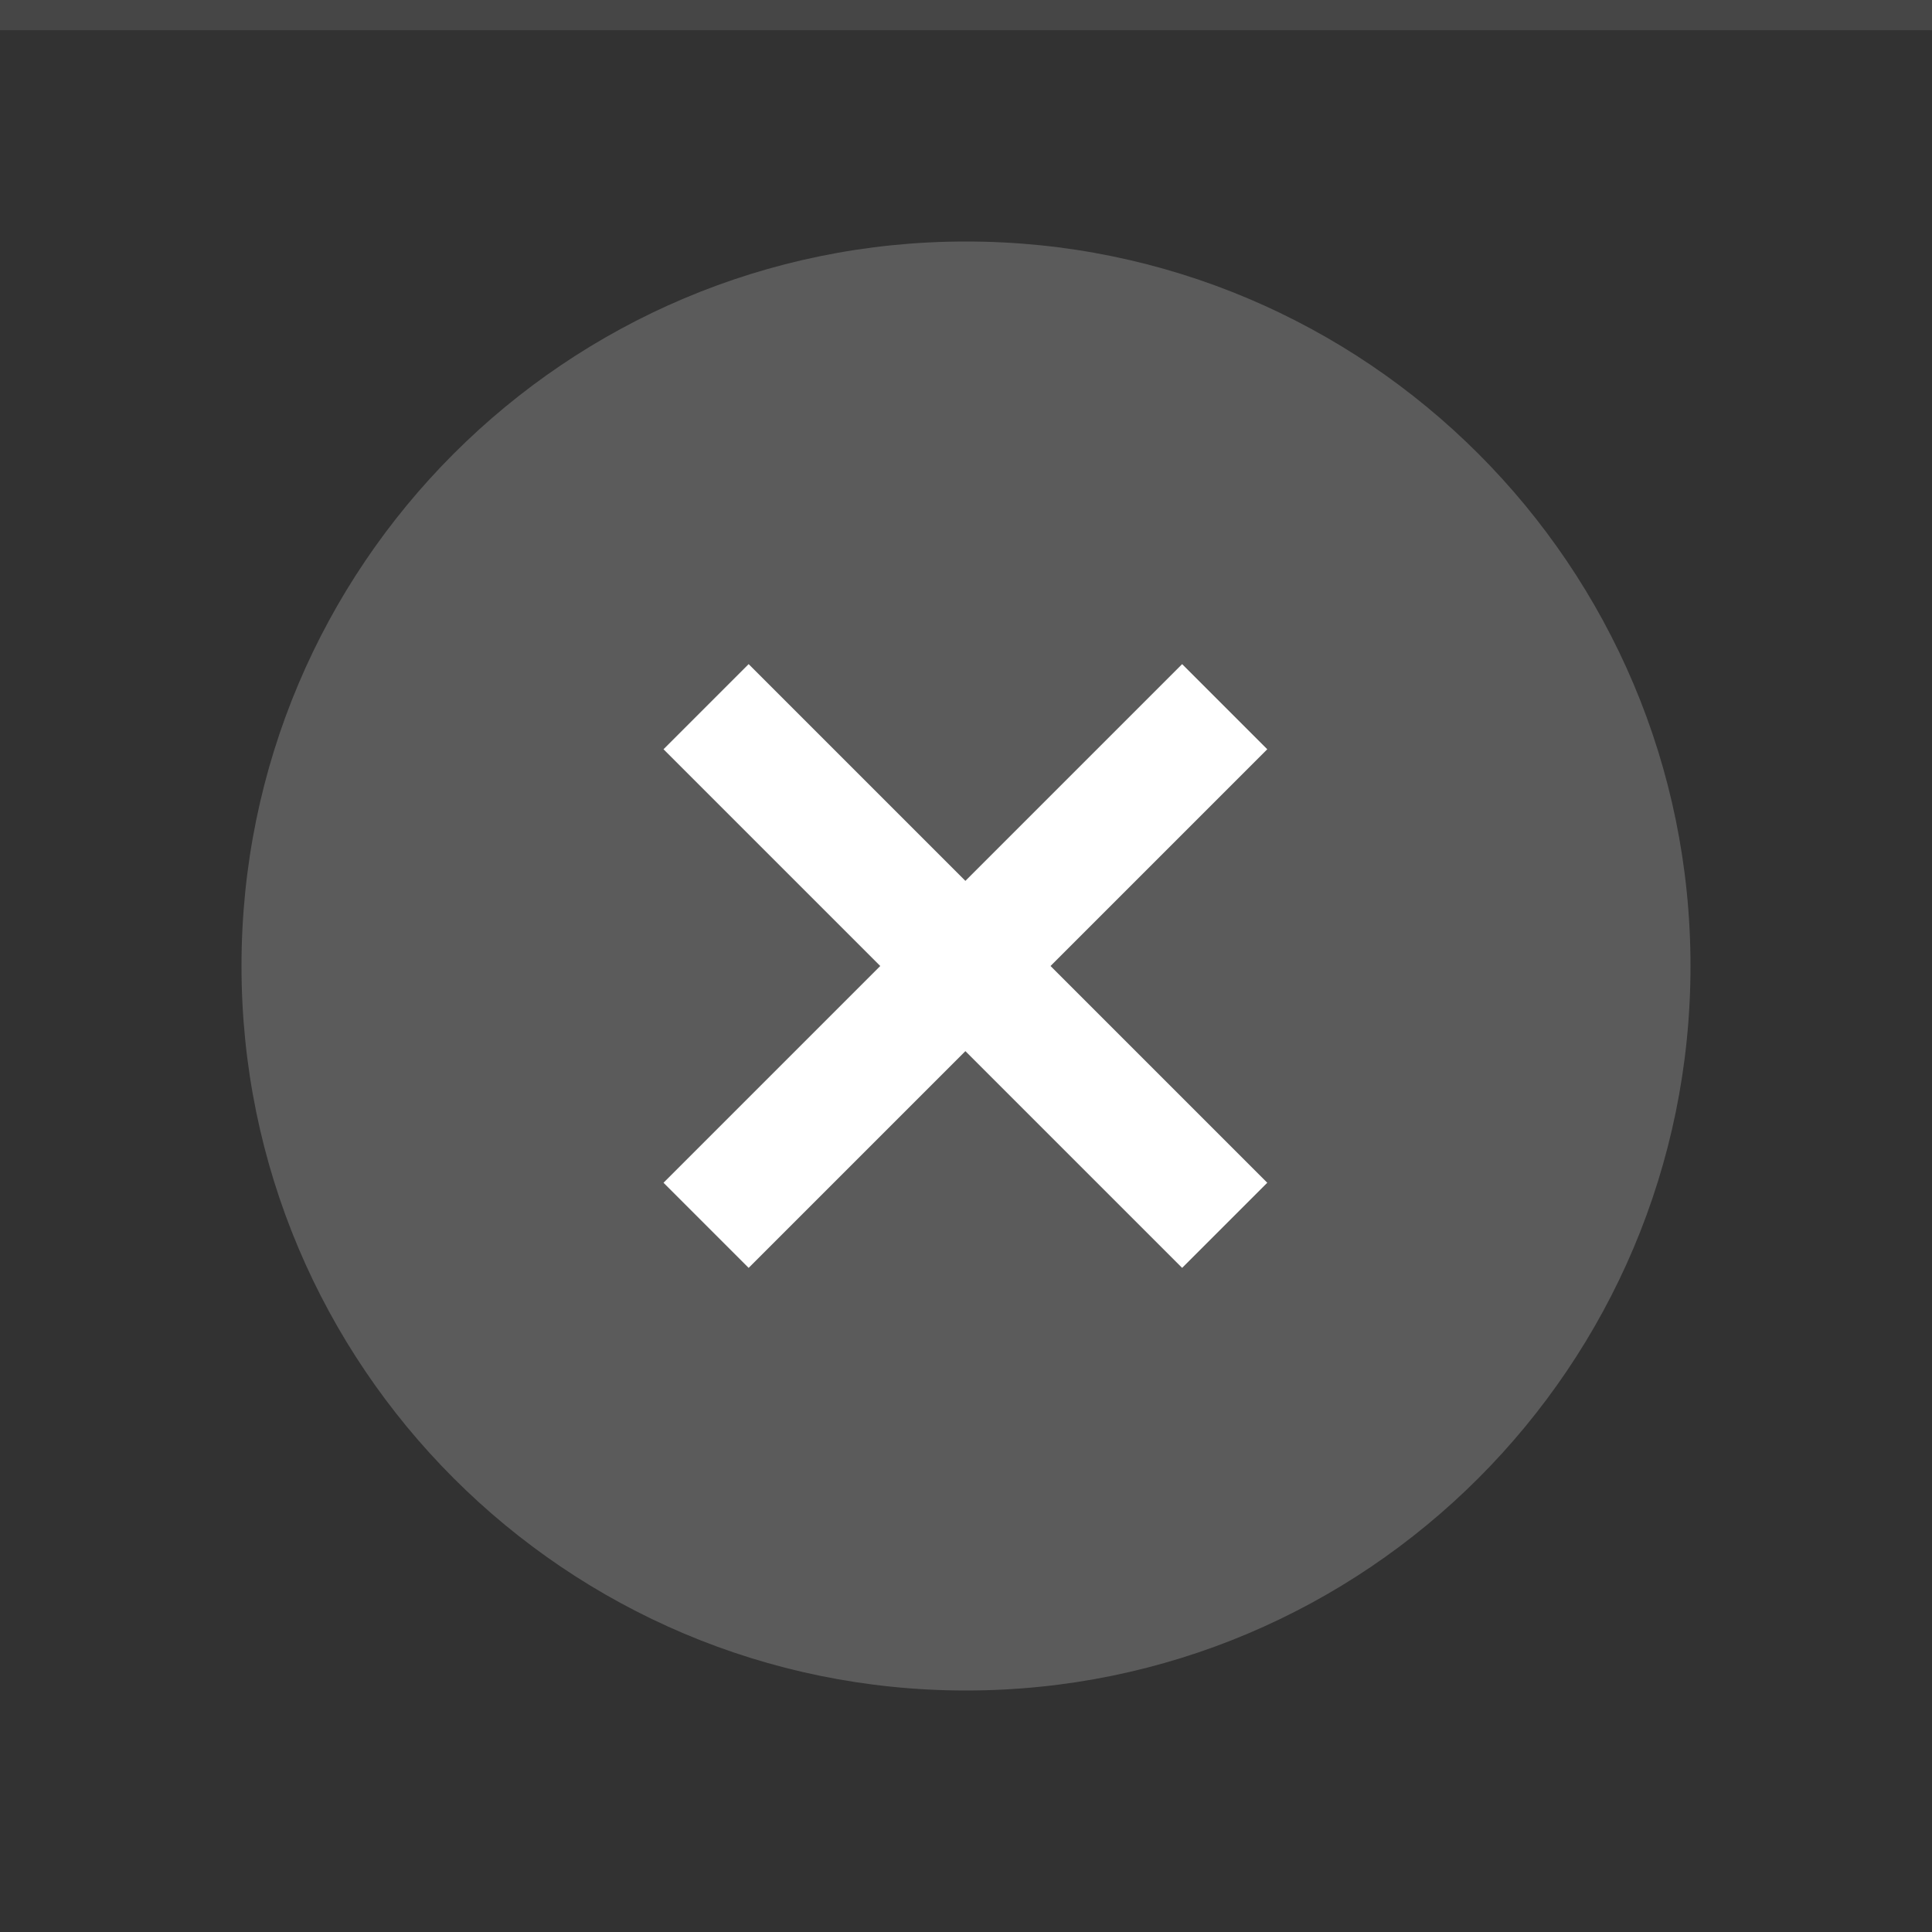
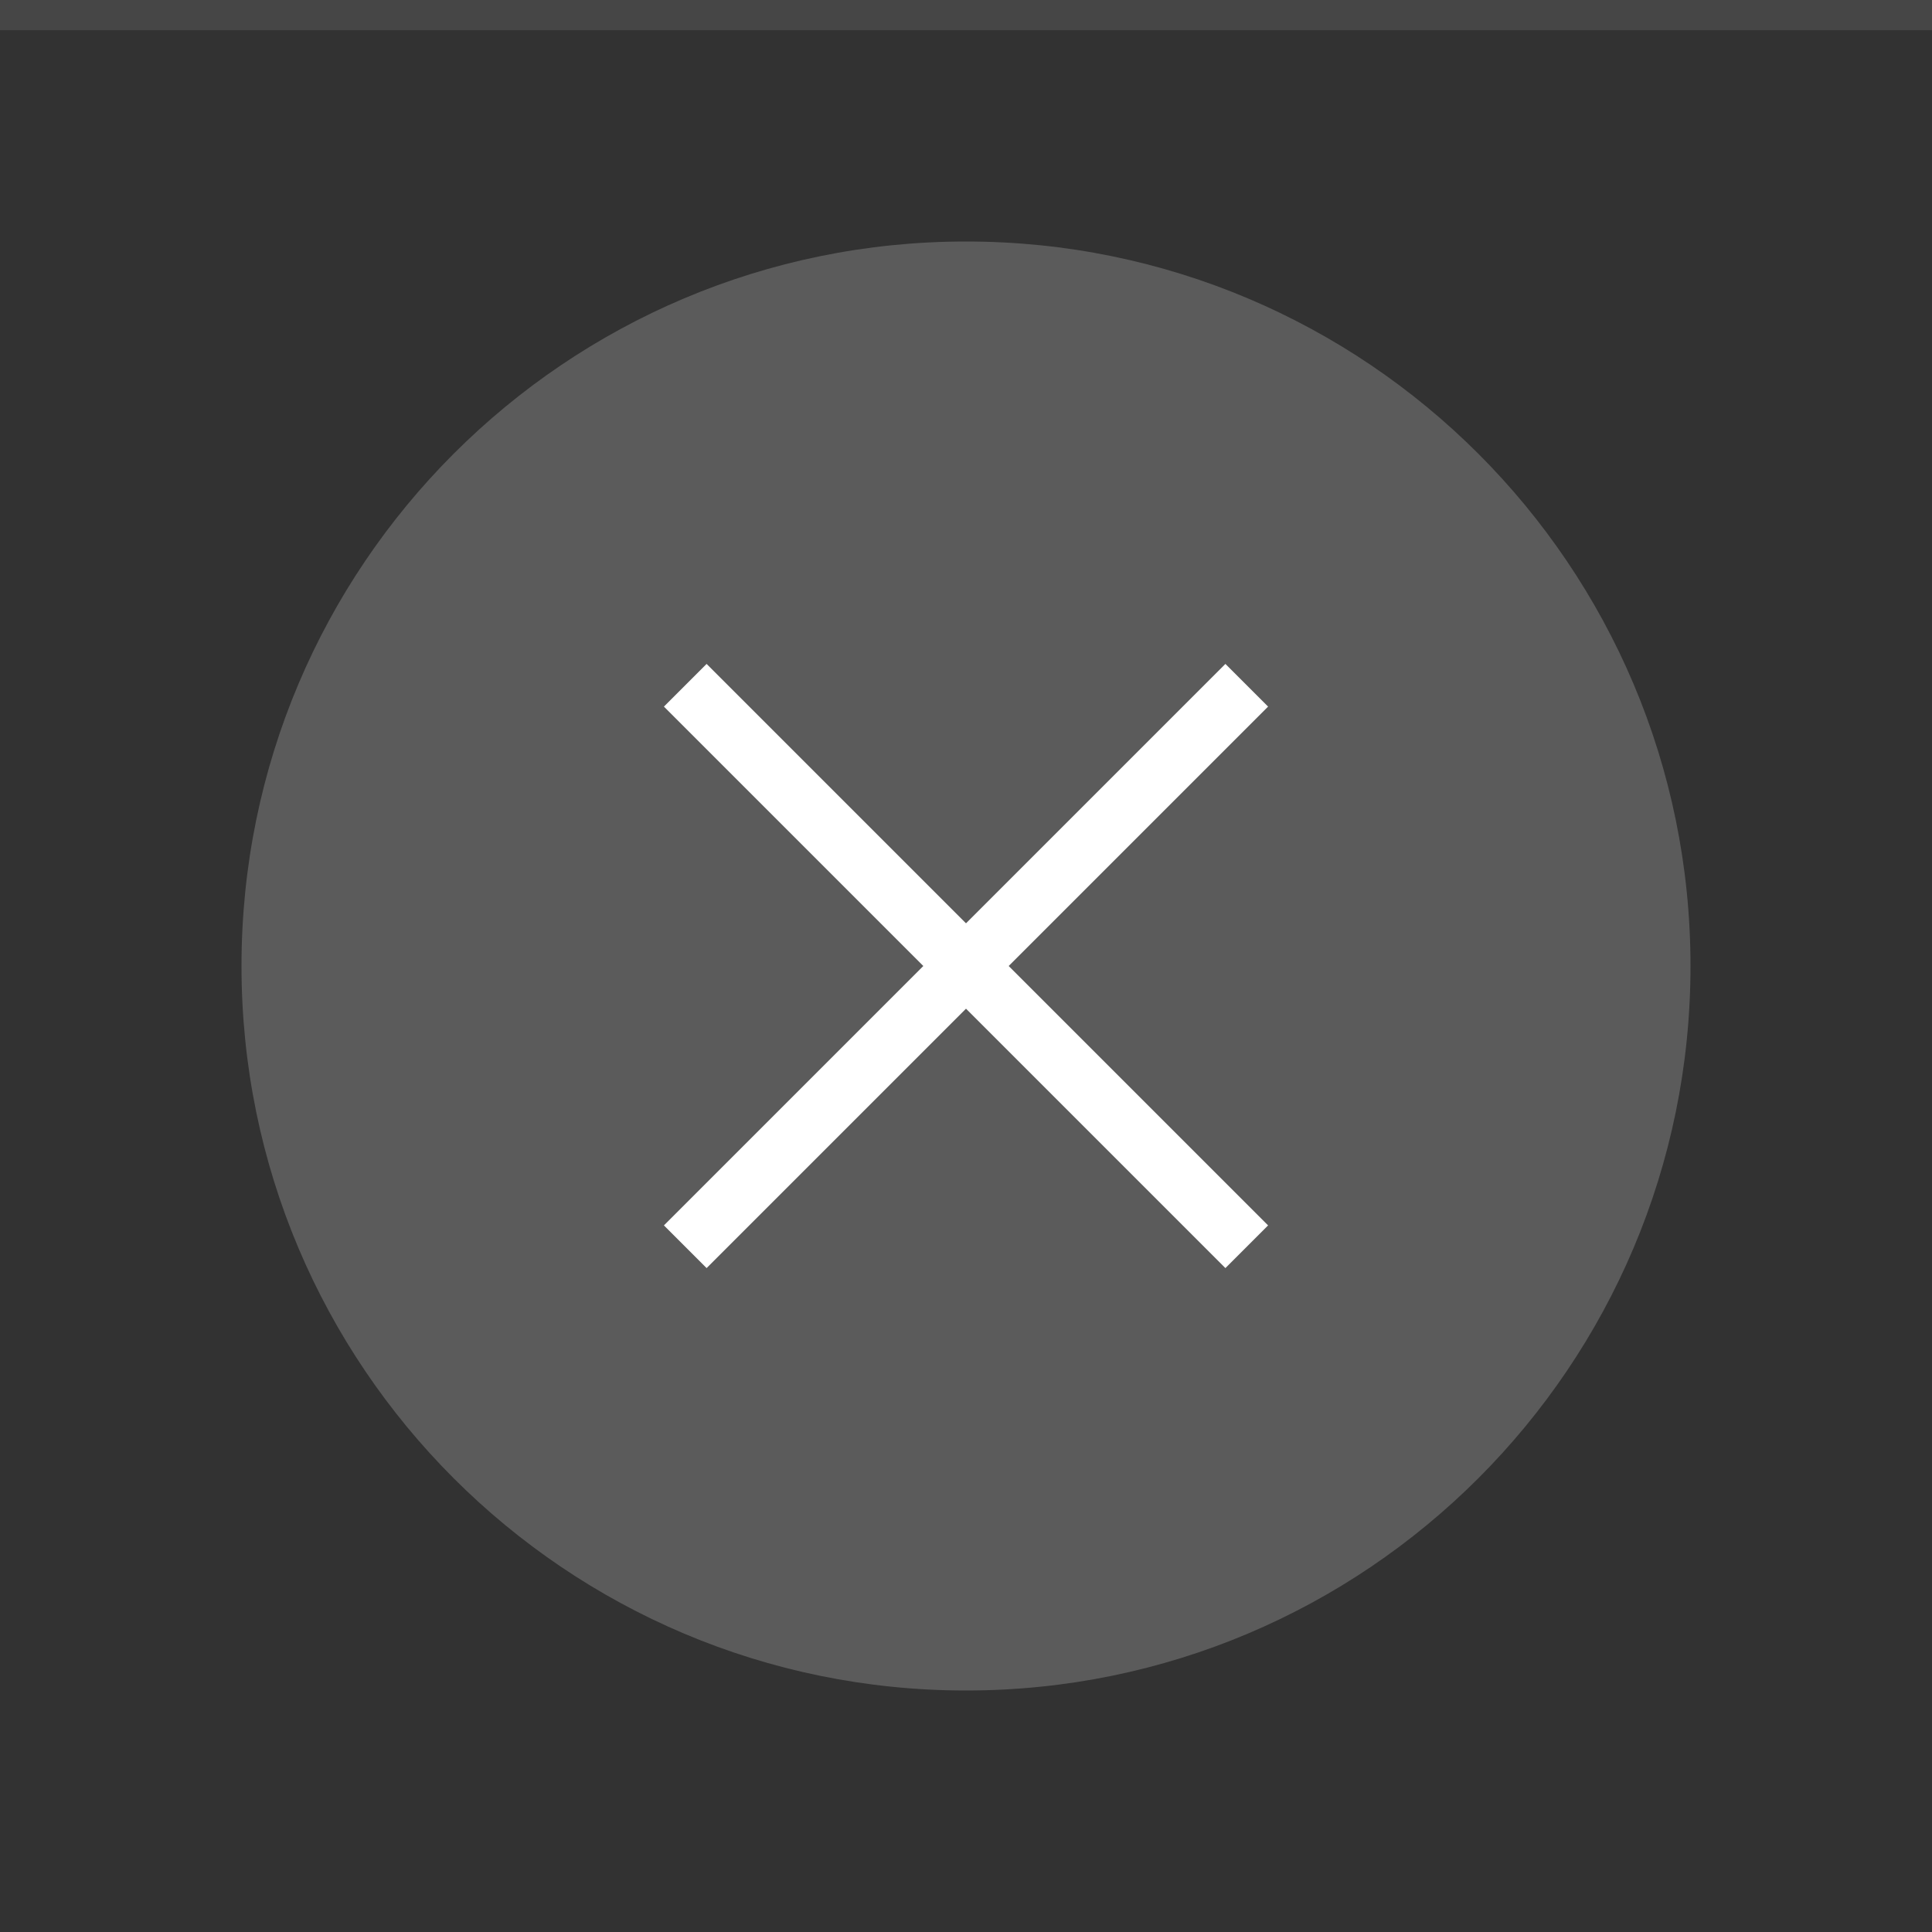
<svg xmlns="http://www.w3.org/2000/svg" width="64" height="64" viewBox="0 0 64 64">
  <rect width="64" height="64" fill="#323232" />
  <rect width="64" height="1" fill="#FFFFFF" fill-opacity="0.1" />
  <g transform="scale(2)" fill="#FFFFFF">
    <circle cx="16" cy="16" r="12" opacity="0.2" />
-     <path d="m12.4 11-1.41 1.41 3.59 3.59-3.59 3.59 1.41 1.41 3.59-3.59 3.59 3.59 1.41-1.41-3.59-3.59 3.59-3.59-1.41-1.41-3.59 3.59z" />
+     <path d="M11.35 11.35L20.65 20.65M20.65 11.35L11.35 20.65" fill="none" stroke="#FFFFFF" stroke-width="1" />
  </g>
</svg>
